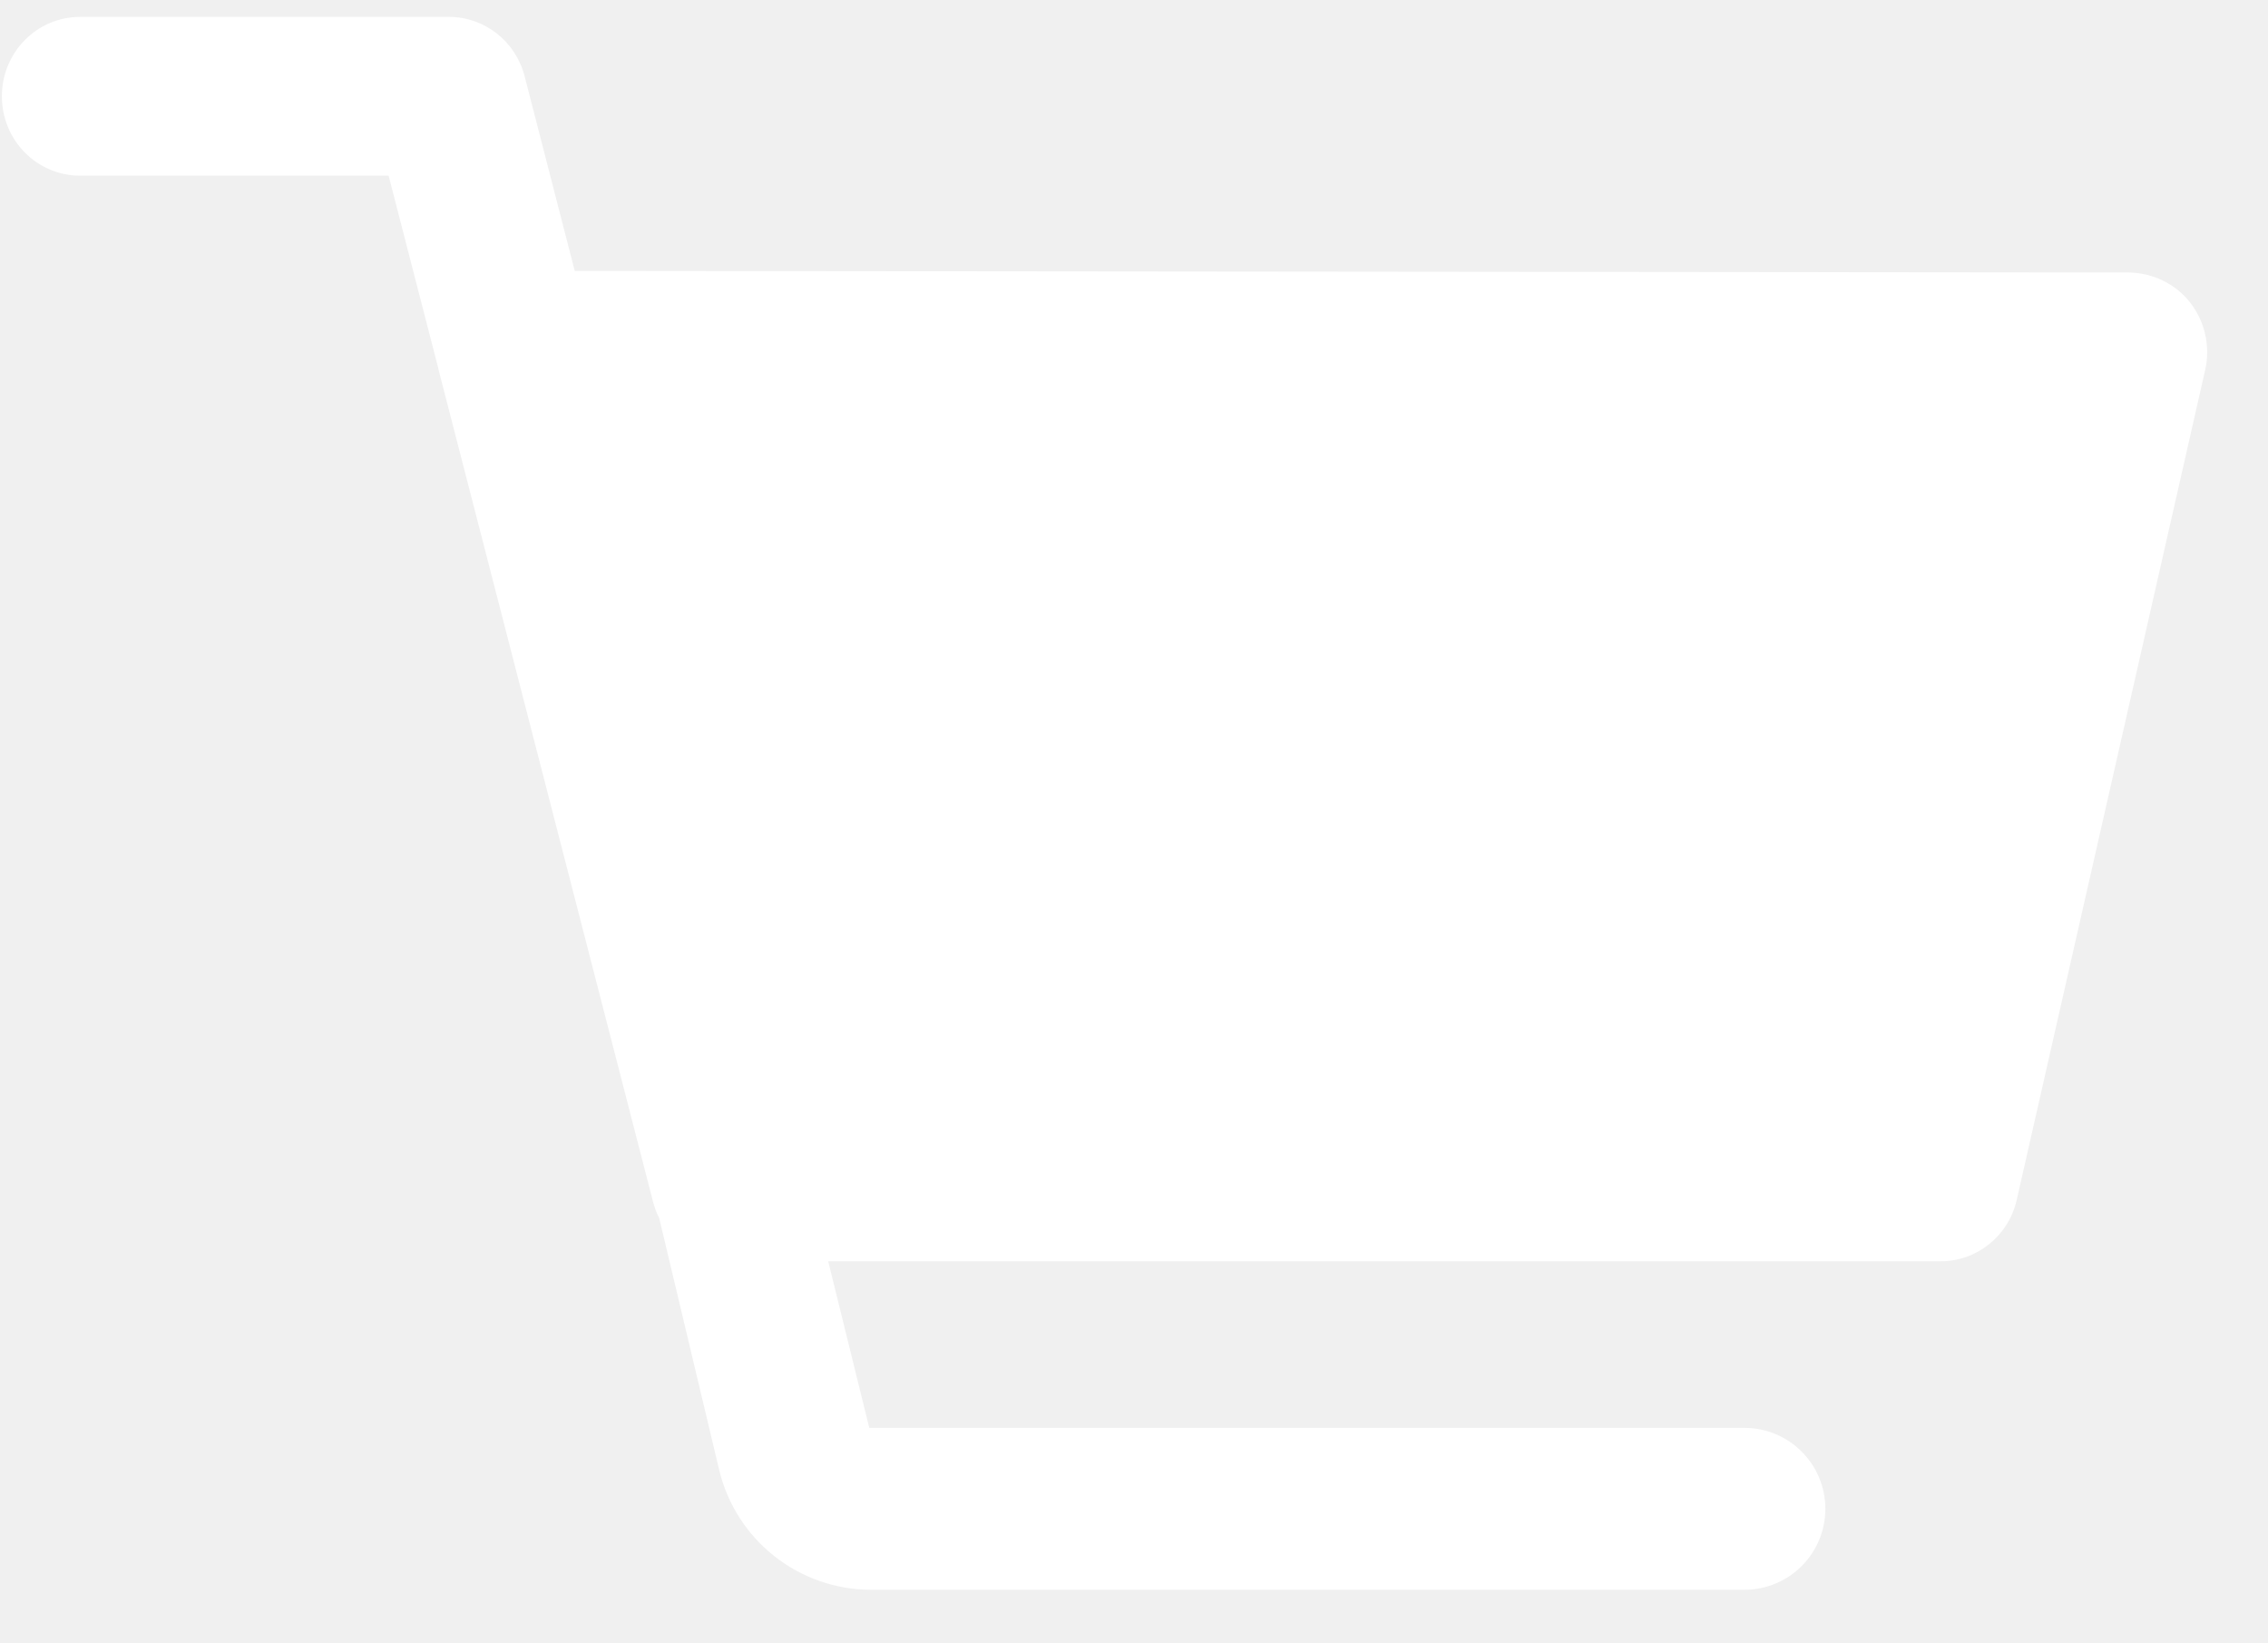
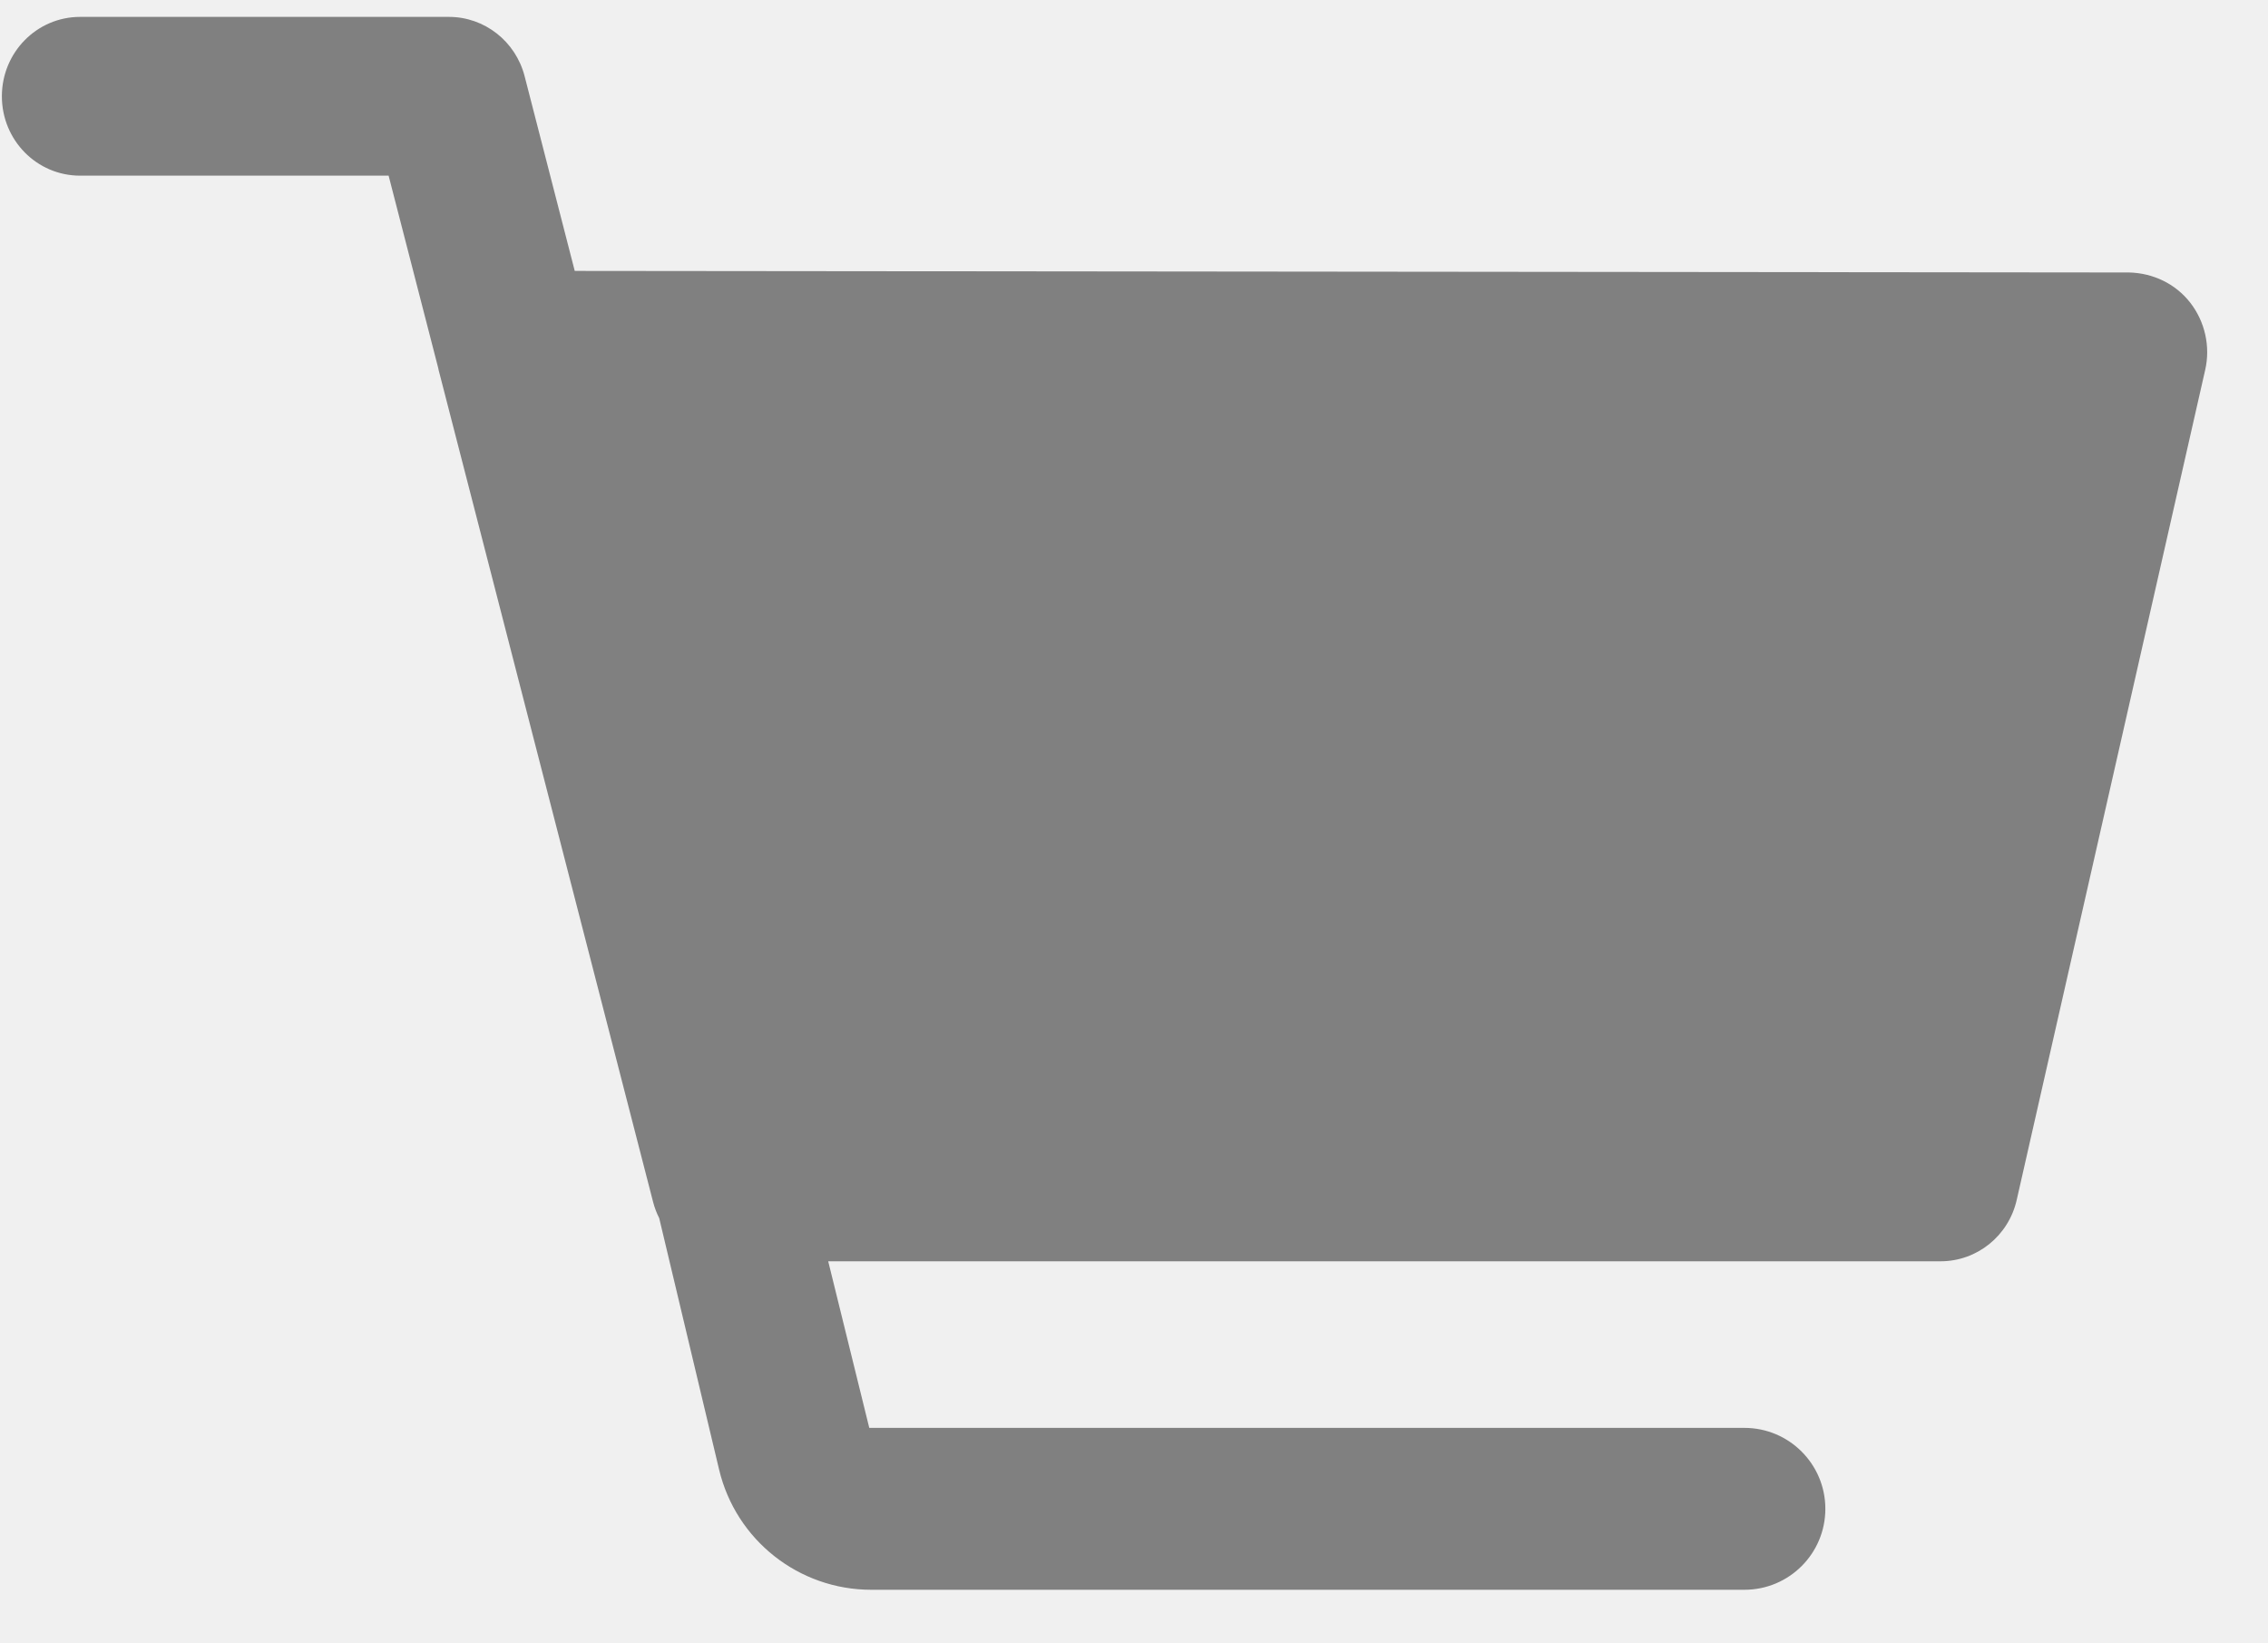
<svg xmlns="http://www.w3.org/2000/svg" width="29px" height="21px" viewBox="0 0 29 21" version="1.1">
  <defs />
  <g id="Solution-Design" stroke="none" stroke-width="1" fill="none" fill-rule="evenodd">
-     <g id="Jobs_sol" transform="translate(-1315, -27)" fill="#FFFFFF">
+     <g id="Jobs_sol" transform="translate(-1315, -27)" fill="gray">
      <g id="header">
        <g id="Cart" transform="translate(1251, 13)">
          <g id="6G" transform="translate(64, 14)">
            <path d="M10.59,16.127 L24.813,16.127 C25.279,16.127 25.683,15.802 25.787,15.342 L28.197,4.729 C28.265,4.431 28.195,4.113 28.005,3.869 C27.815,3.626 27.528,3.491 27.223,3.484 L7.349,3.464 L6.708,0.974 C6.593,0.528 6.195,0.216 5.741,0.216 L1.024,0.216 C0.471,0.216 0.024,0.67 0.024,1.231 C0.024,1.793 0.471,2.246 1.024,2.246 L4.969,2.246 L5.604,4.708 C5.607,4.729 5.611,4.742 5.615,4.756 L8.351,15.369 C8.37,15.442 8.396,15.511 8.429,15.575 L9.195,18.791 C9.41,19.692 10.214,20.327 11.14,20.327 L22.305,20.327 L22.305,20.327 C22.877,20.327 23.34,19.864 23.34,19.292 C23.34,18.721 22.877,18.257 22.305,18.257 L11.115,18.257 L10.59,16.127 Z" />
          </g>
        </g>
      </g>
    </g>
  </g>
</svg>
